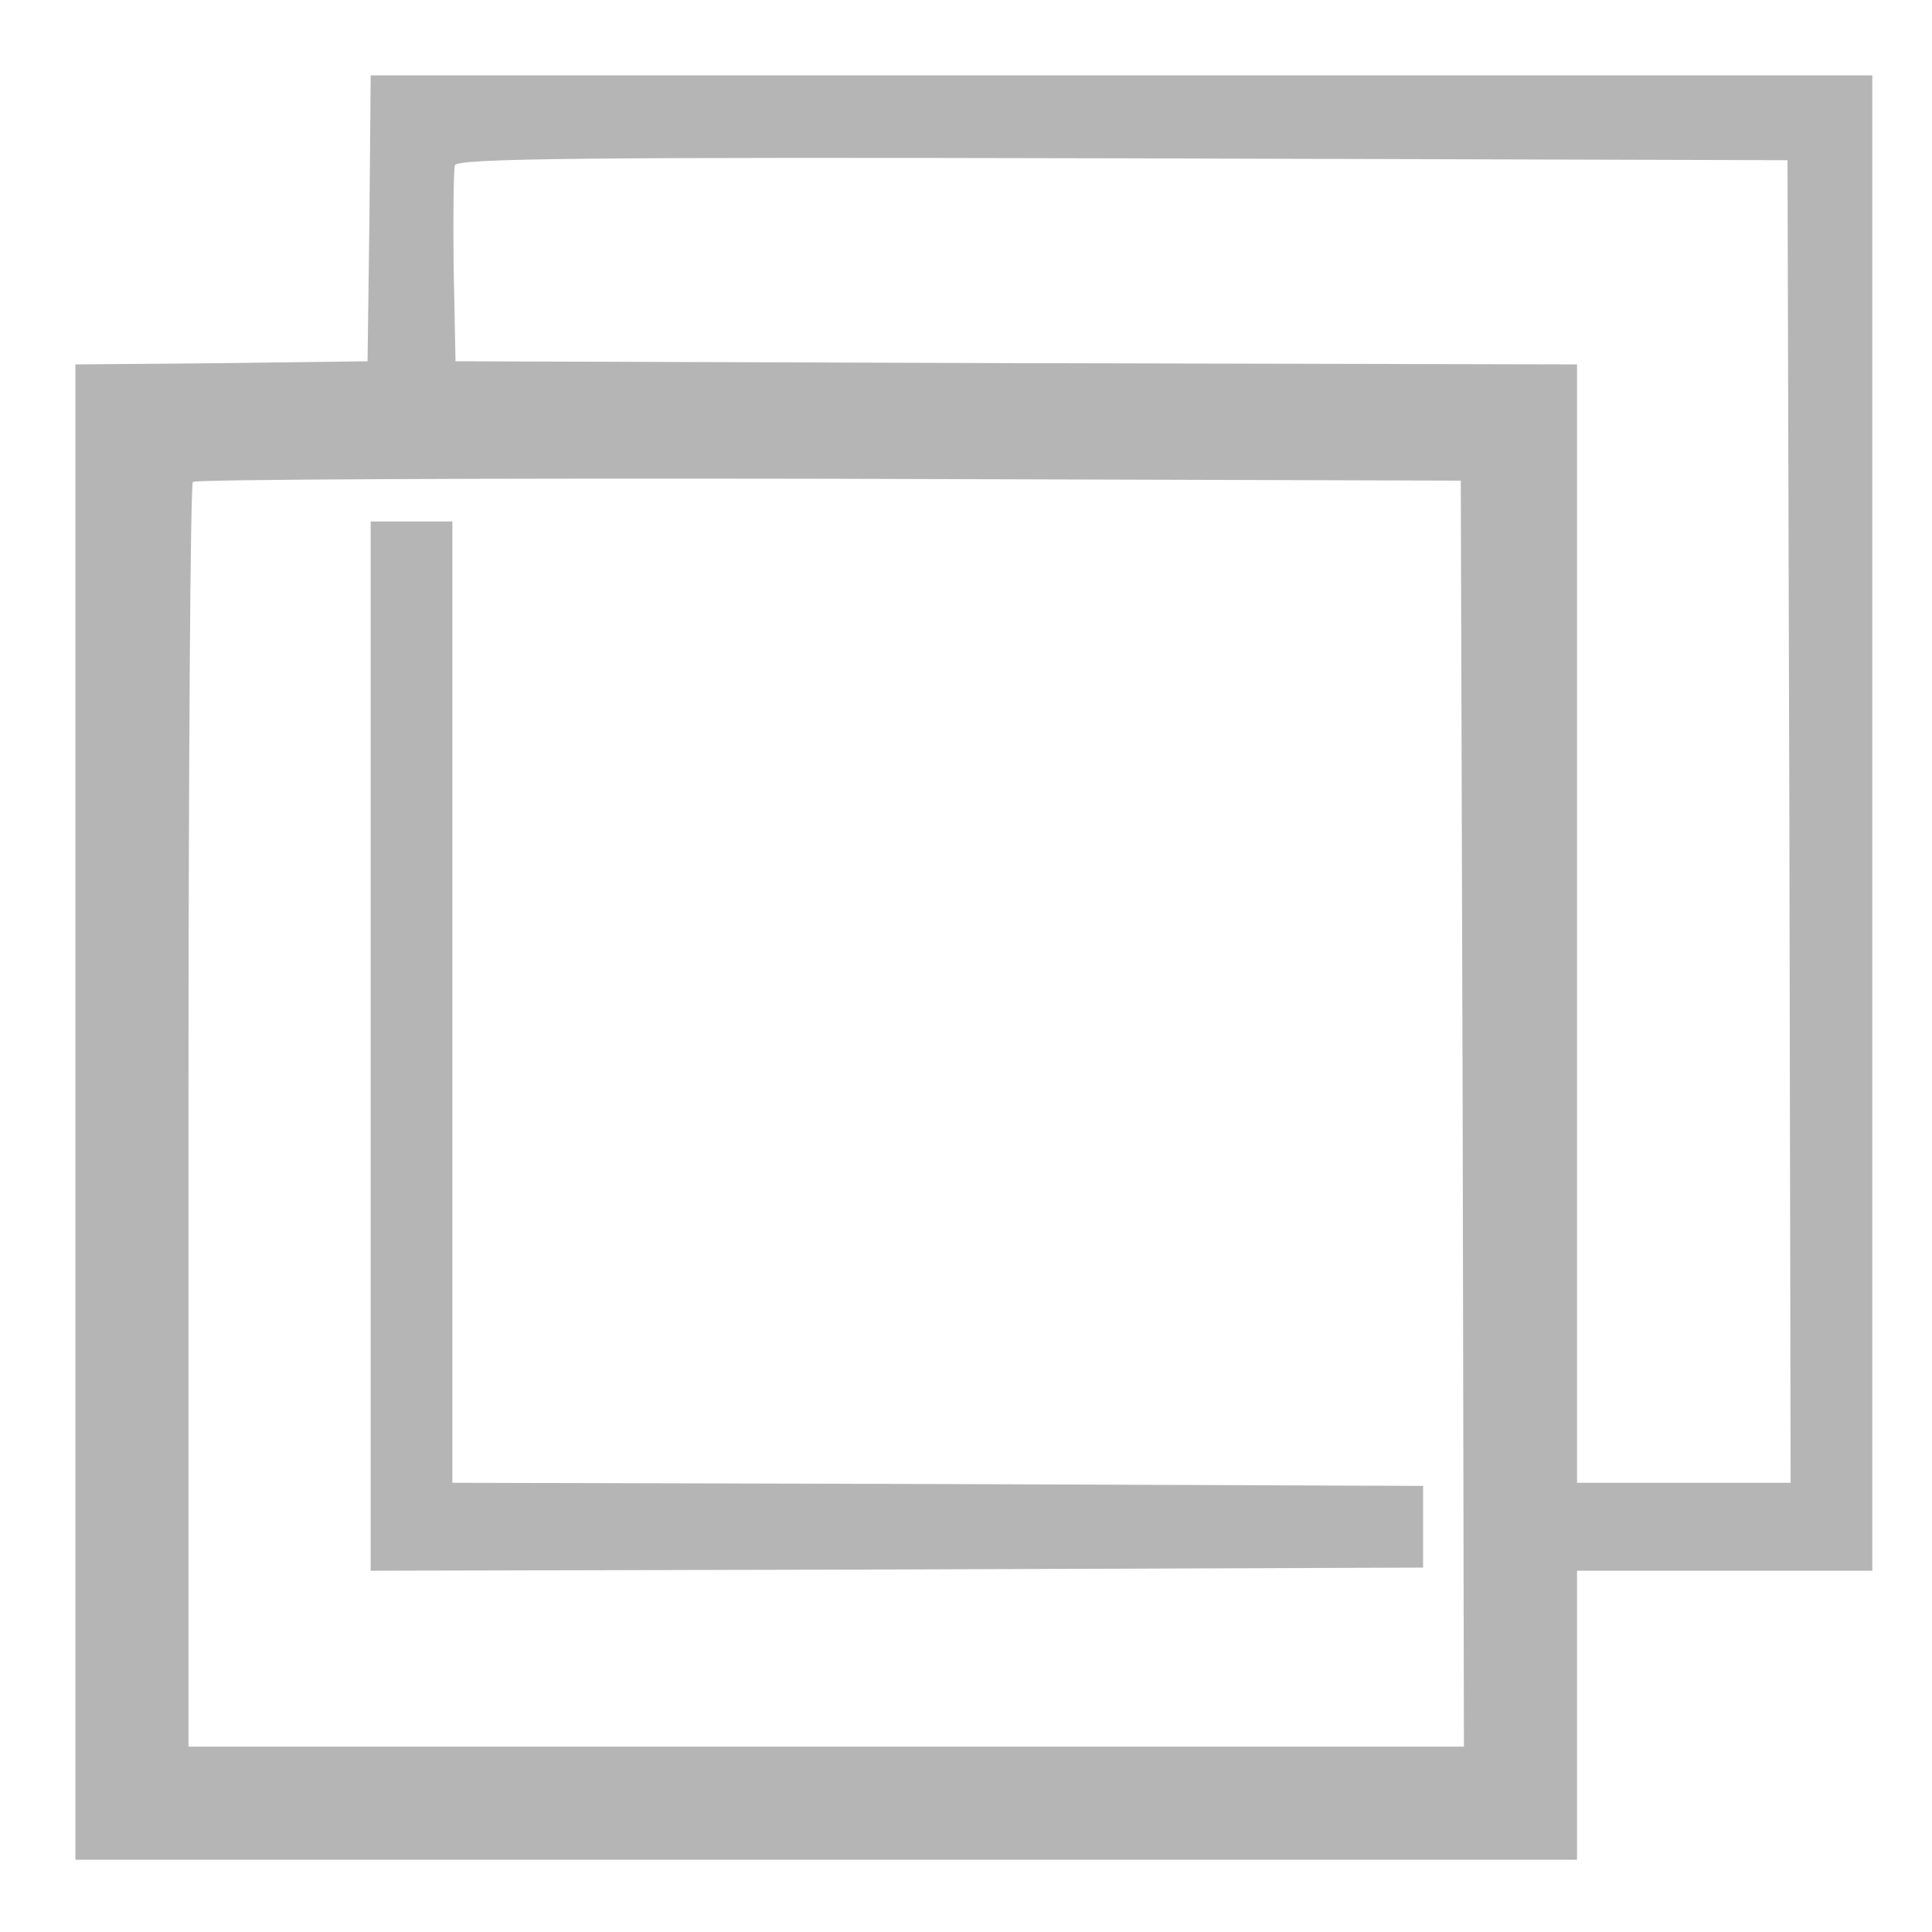
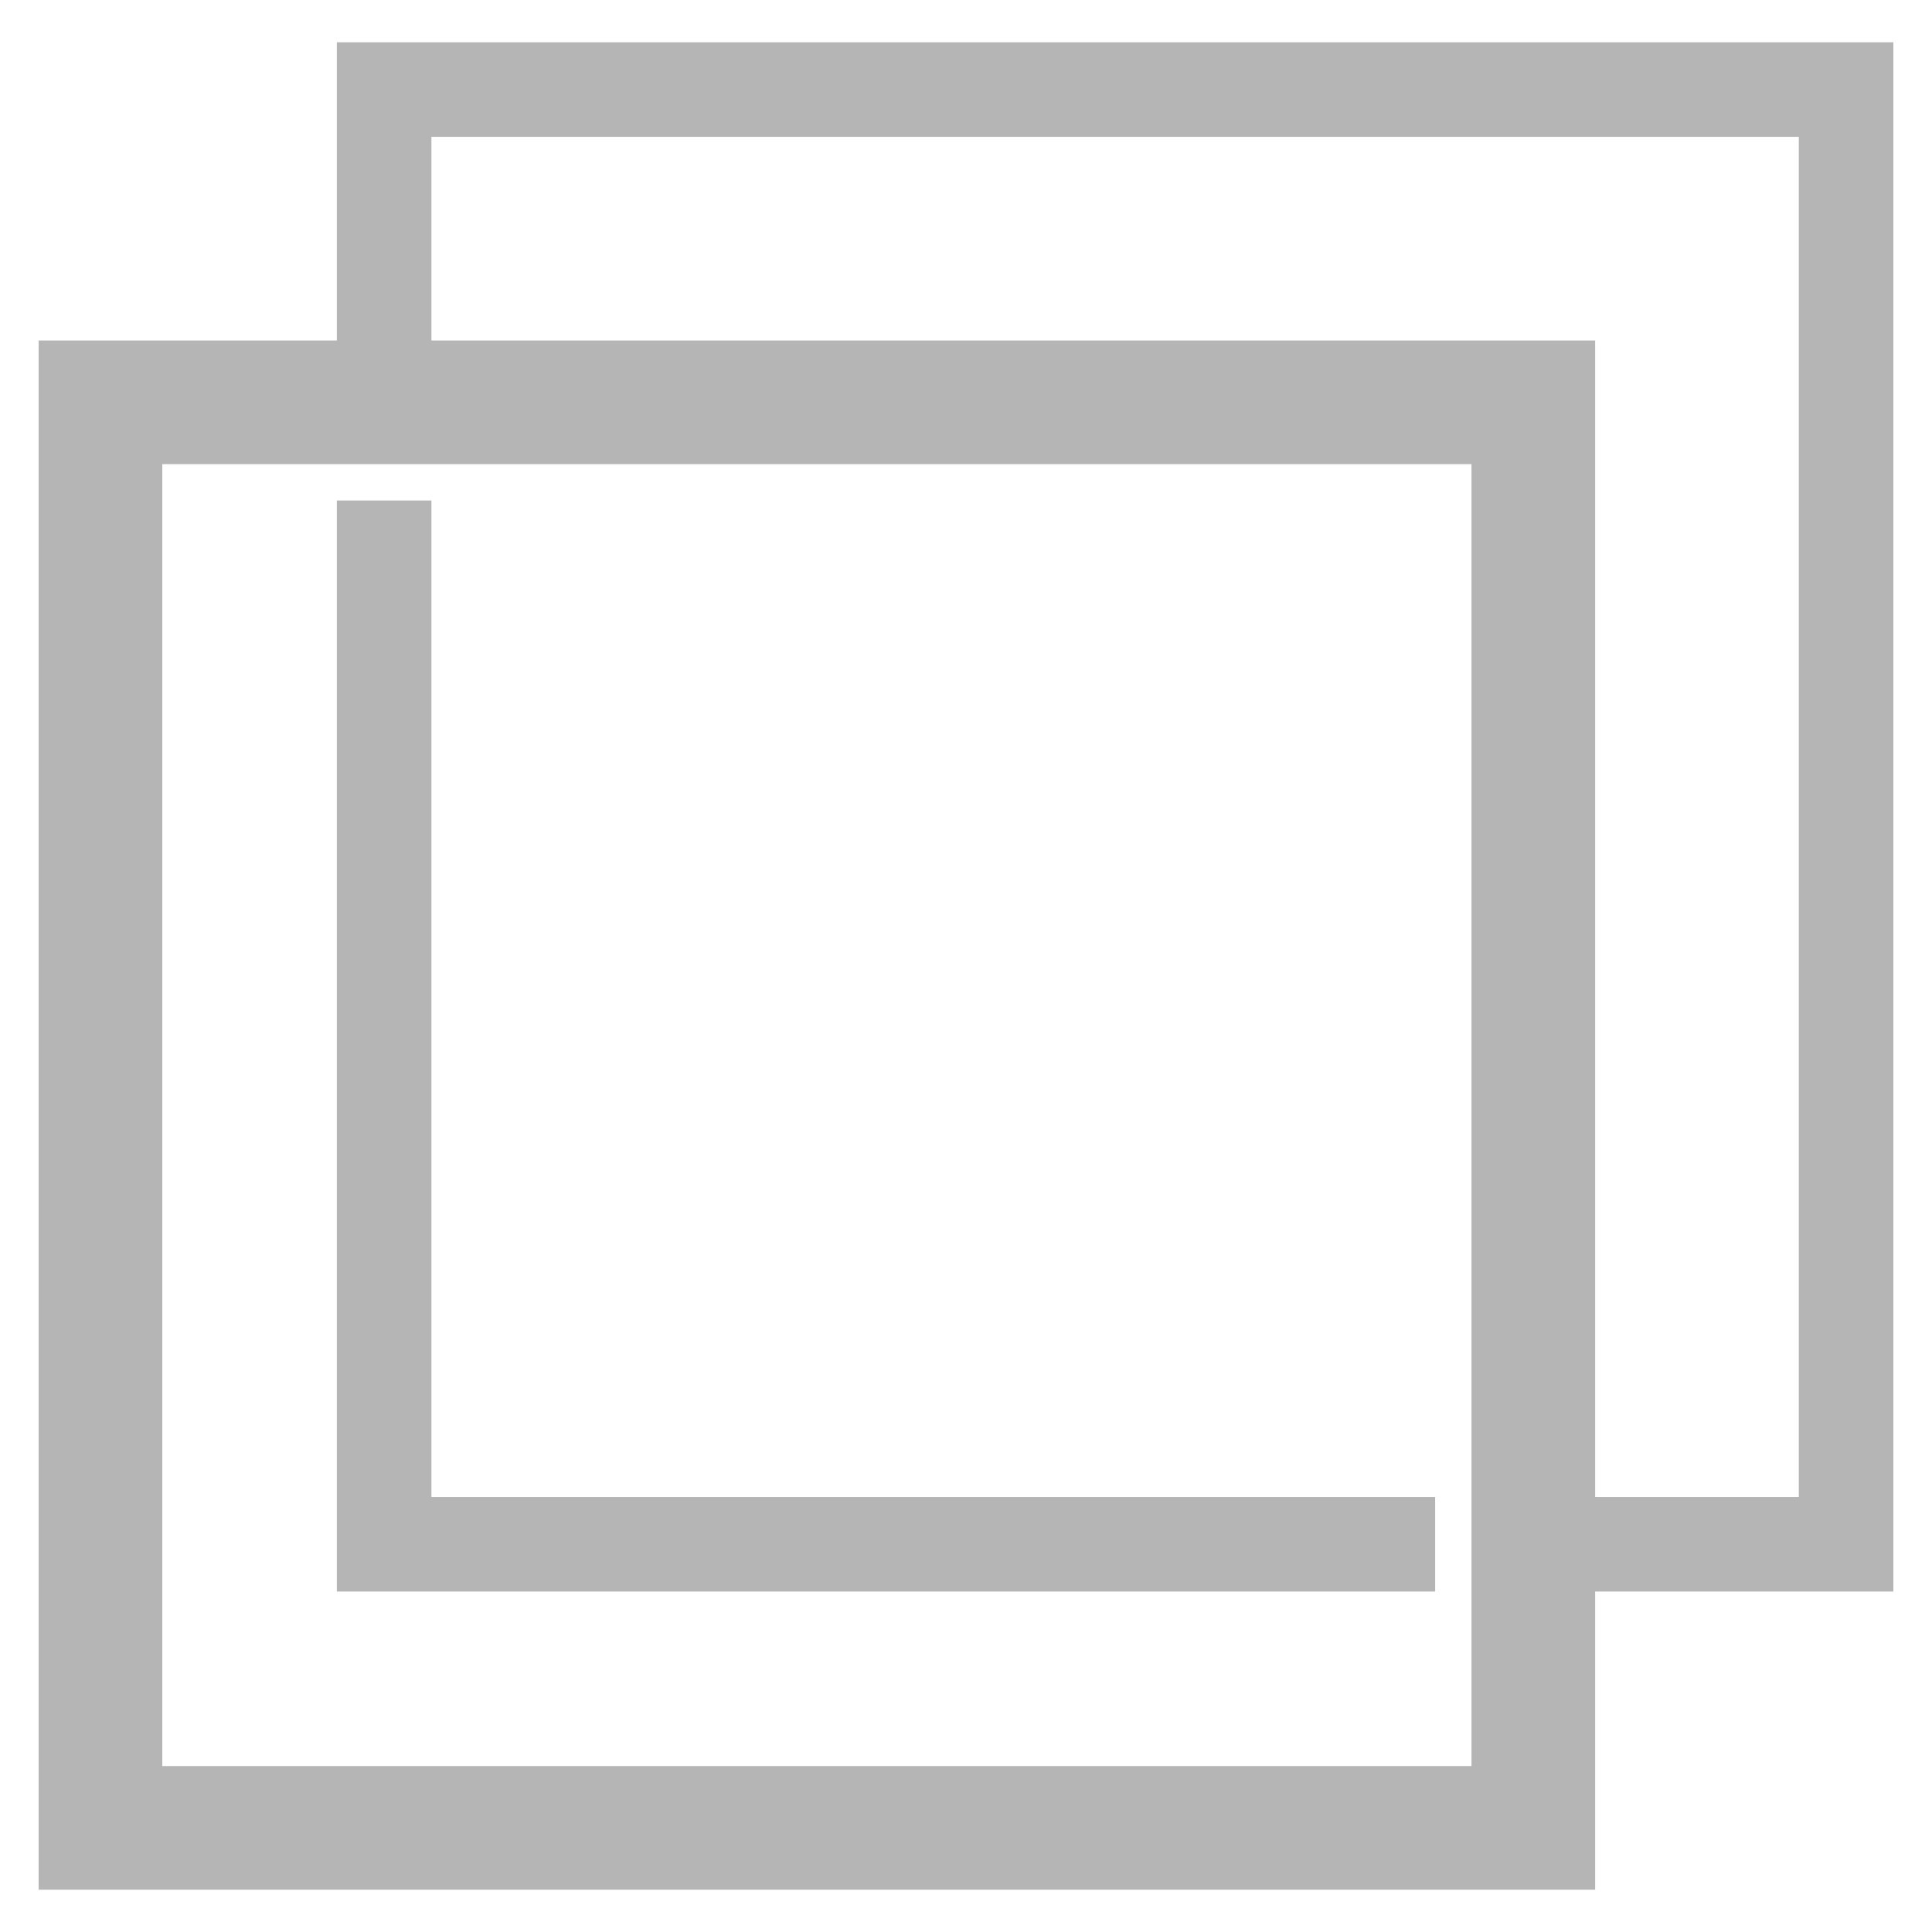
- <svg xmlns="http://www.w3.org/2000/svg" width="410" height="410" viewBox="0 0 410 410" fill="none">
-   <path d="M78.4 46.267L78 76.667L47.067 77.067L16 77.333V236V394.667H175.333H334.667V364V333.333H366H397.333V174.667V16H238H78.667L78.4 46.267ZM379.733 174.267L380 314.667H357.333H334.667V196V77.333L215.733 77.067L96.667 76.667L96.267 56.667C96.133 45.733 96.267 36 96.533 35.067C97.067 33.6 123.6 33.333 238.267 33.6L379.333 34L379.733 174.267ZM310.4 236.267L310.667 370.667H175.333H40V236.933C40 163.333 40.4 102.667 40.933 102.267C41.333 101.733 102.133 101.467 175.867 101.6L310 102L310.4 236.267Z" fill="#B5B5B5" />
-   <path d="M78.667 222V333.333L190.4 333.067L302 332.667V324V315.333L199.067 314.933L96 314.667V212.667V110.667H87.333H78.667V222Z" fill="#B5B5B5" />
+ <svg xmlns="http://www.w3.org/2000/svg" viewBox="56 56 400 400">
+   <path fill="#B5B5B5" d="M125.741 64.755H448v320.75h-61.741v61.74H64v-320.75h61.741zm19.577 19.576v42.164h240.941v239.433h42.165V84.331zM89.6 152.095v269.551h271.059V152.095zm36.141 7.529h19.577v206.304h207.812v19.577H125.741z" />
</svg>
